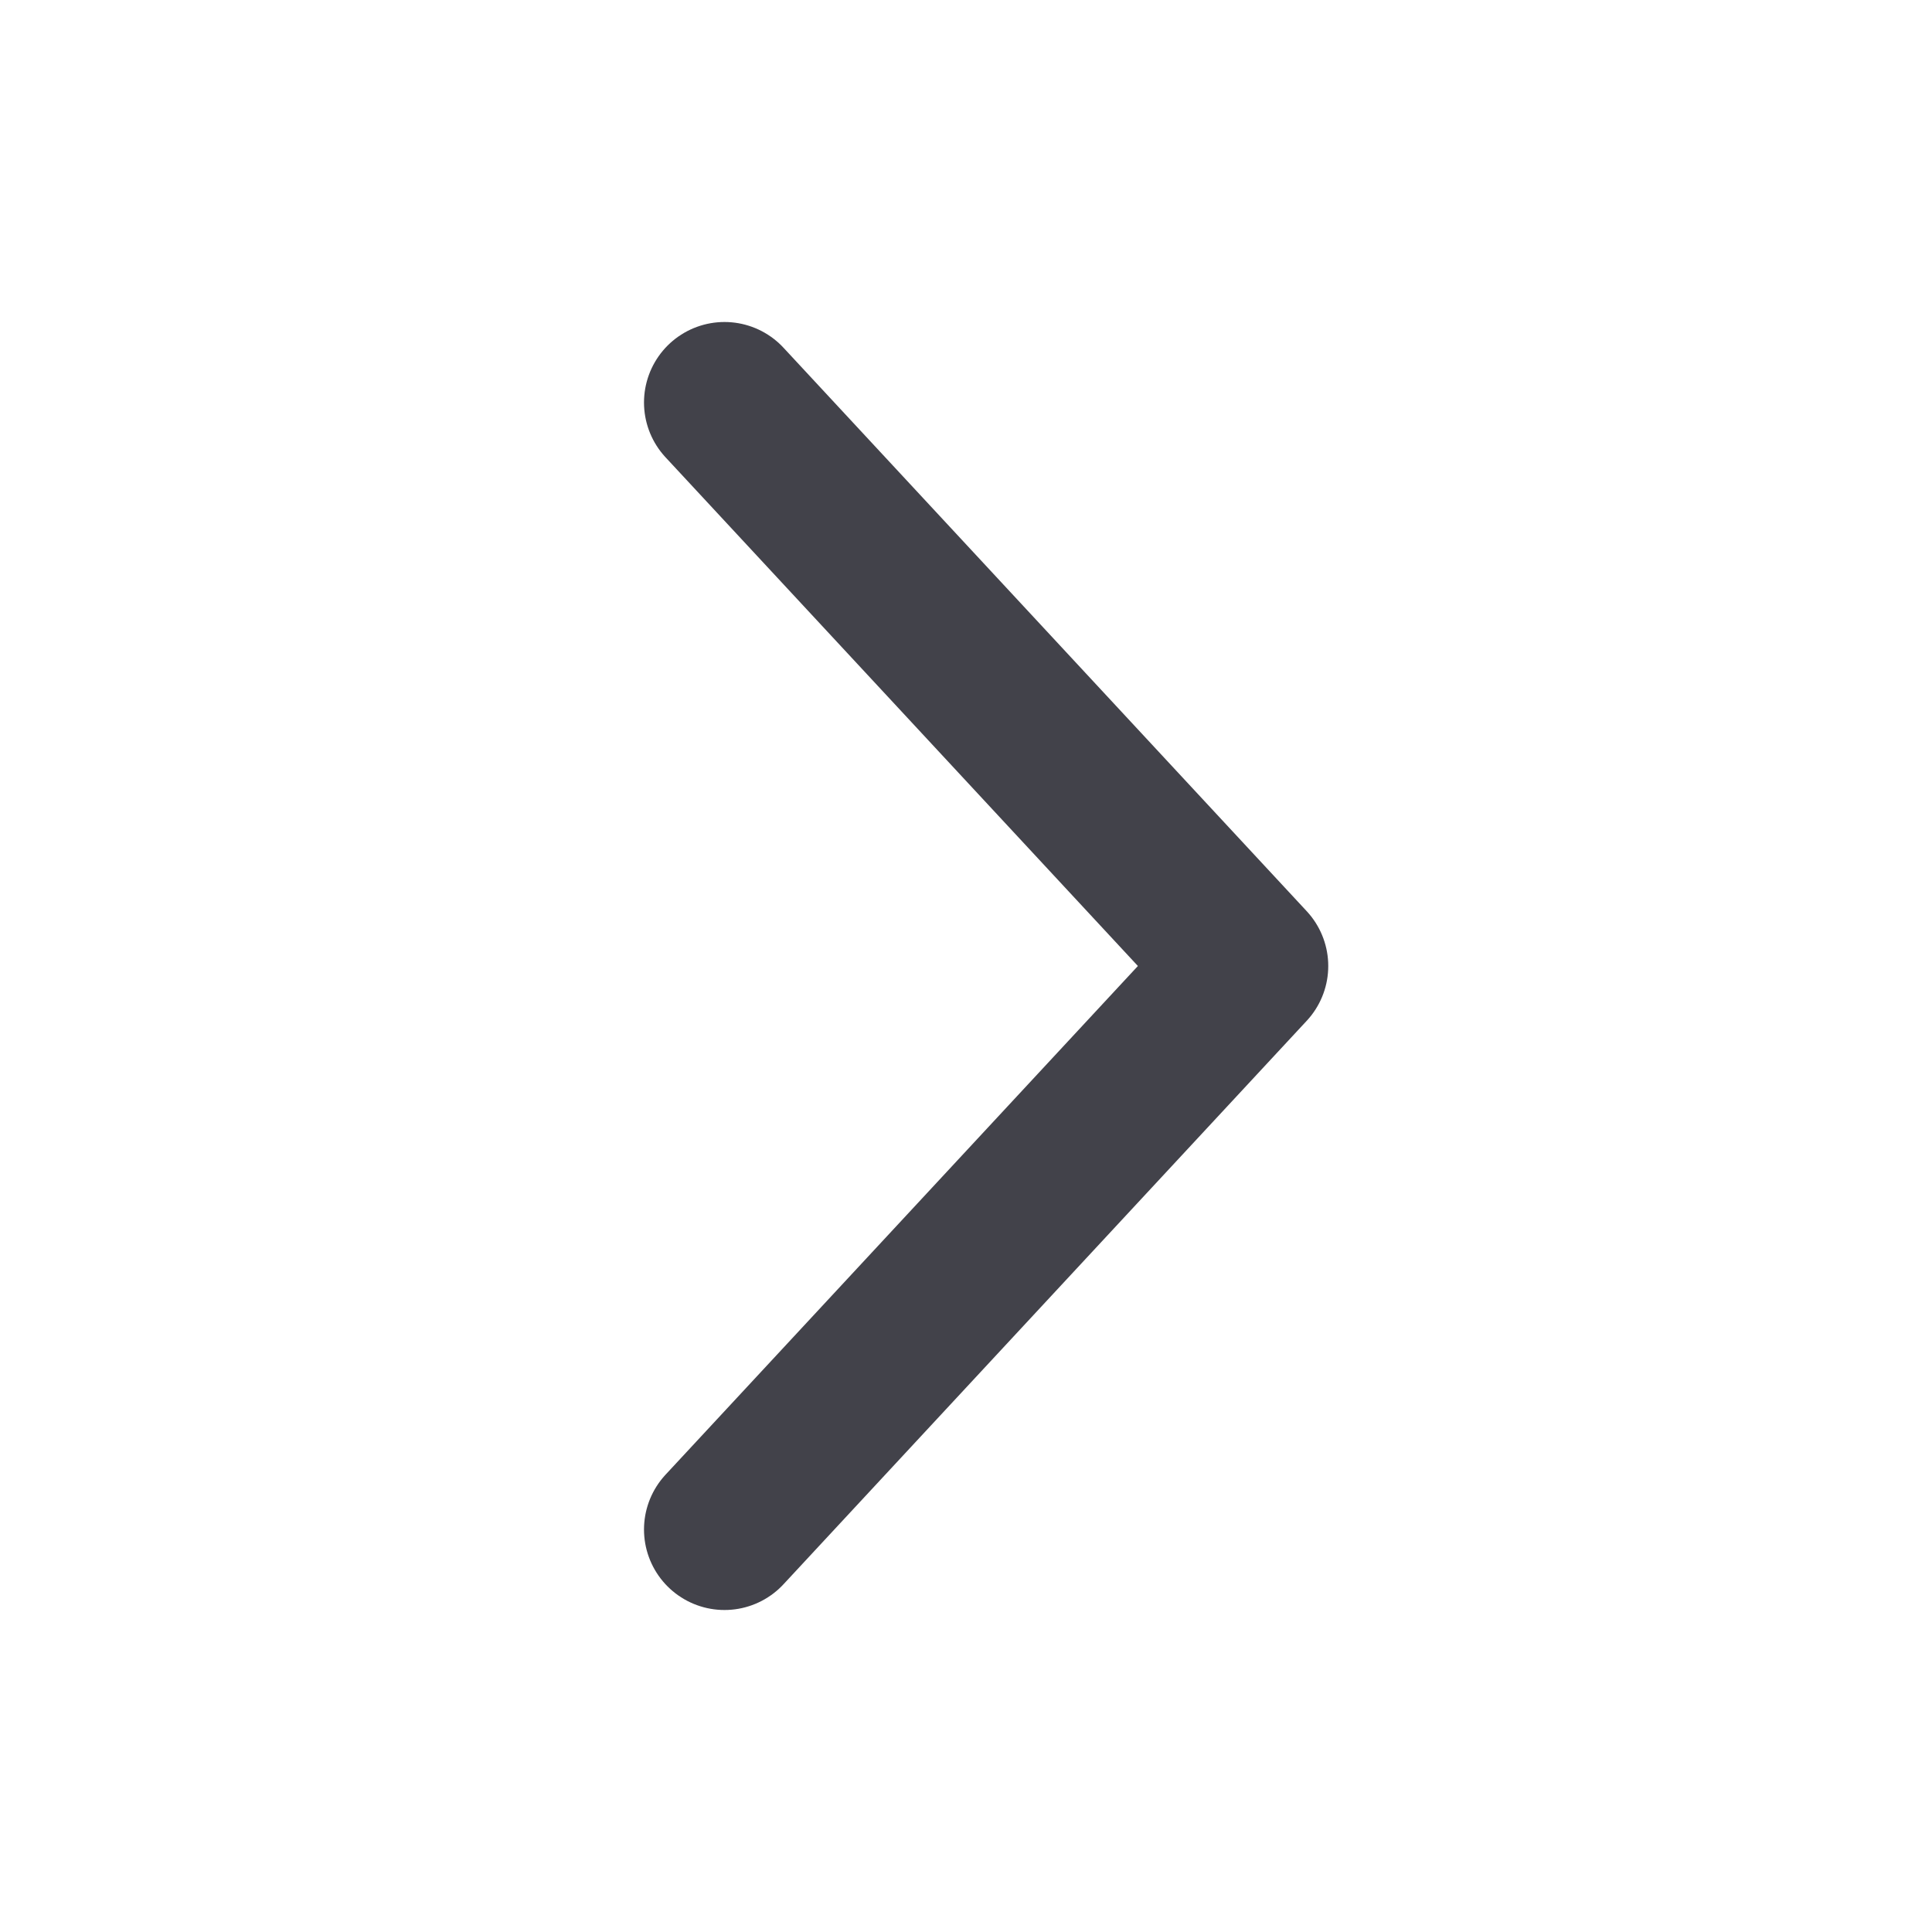
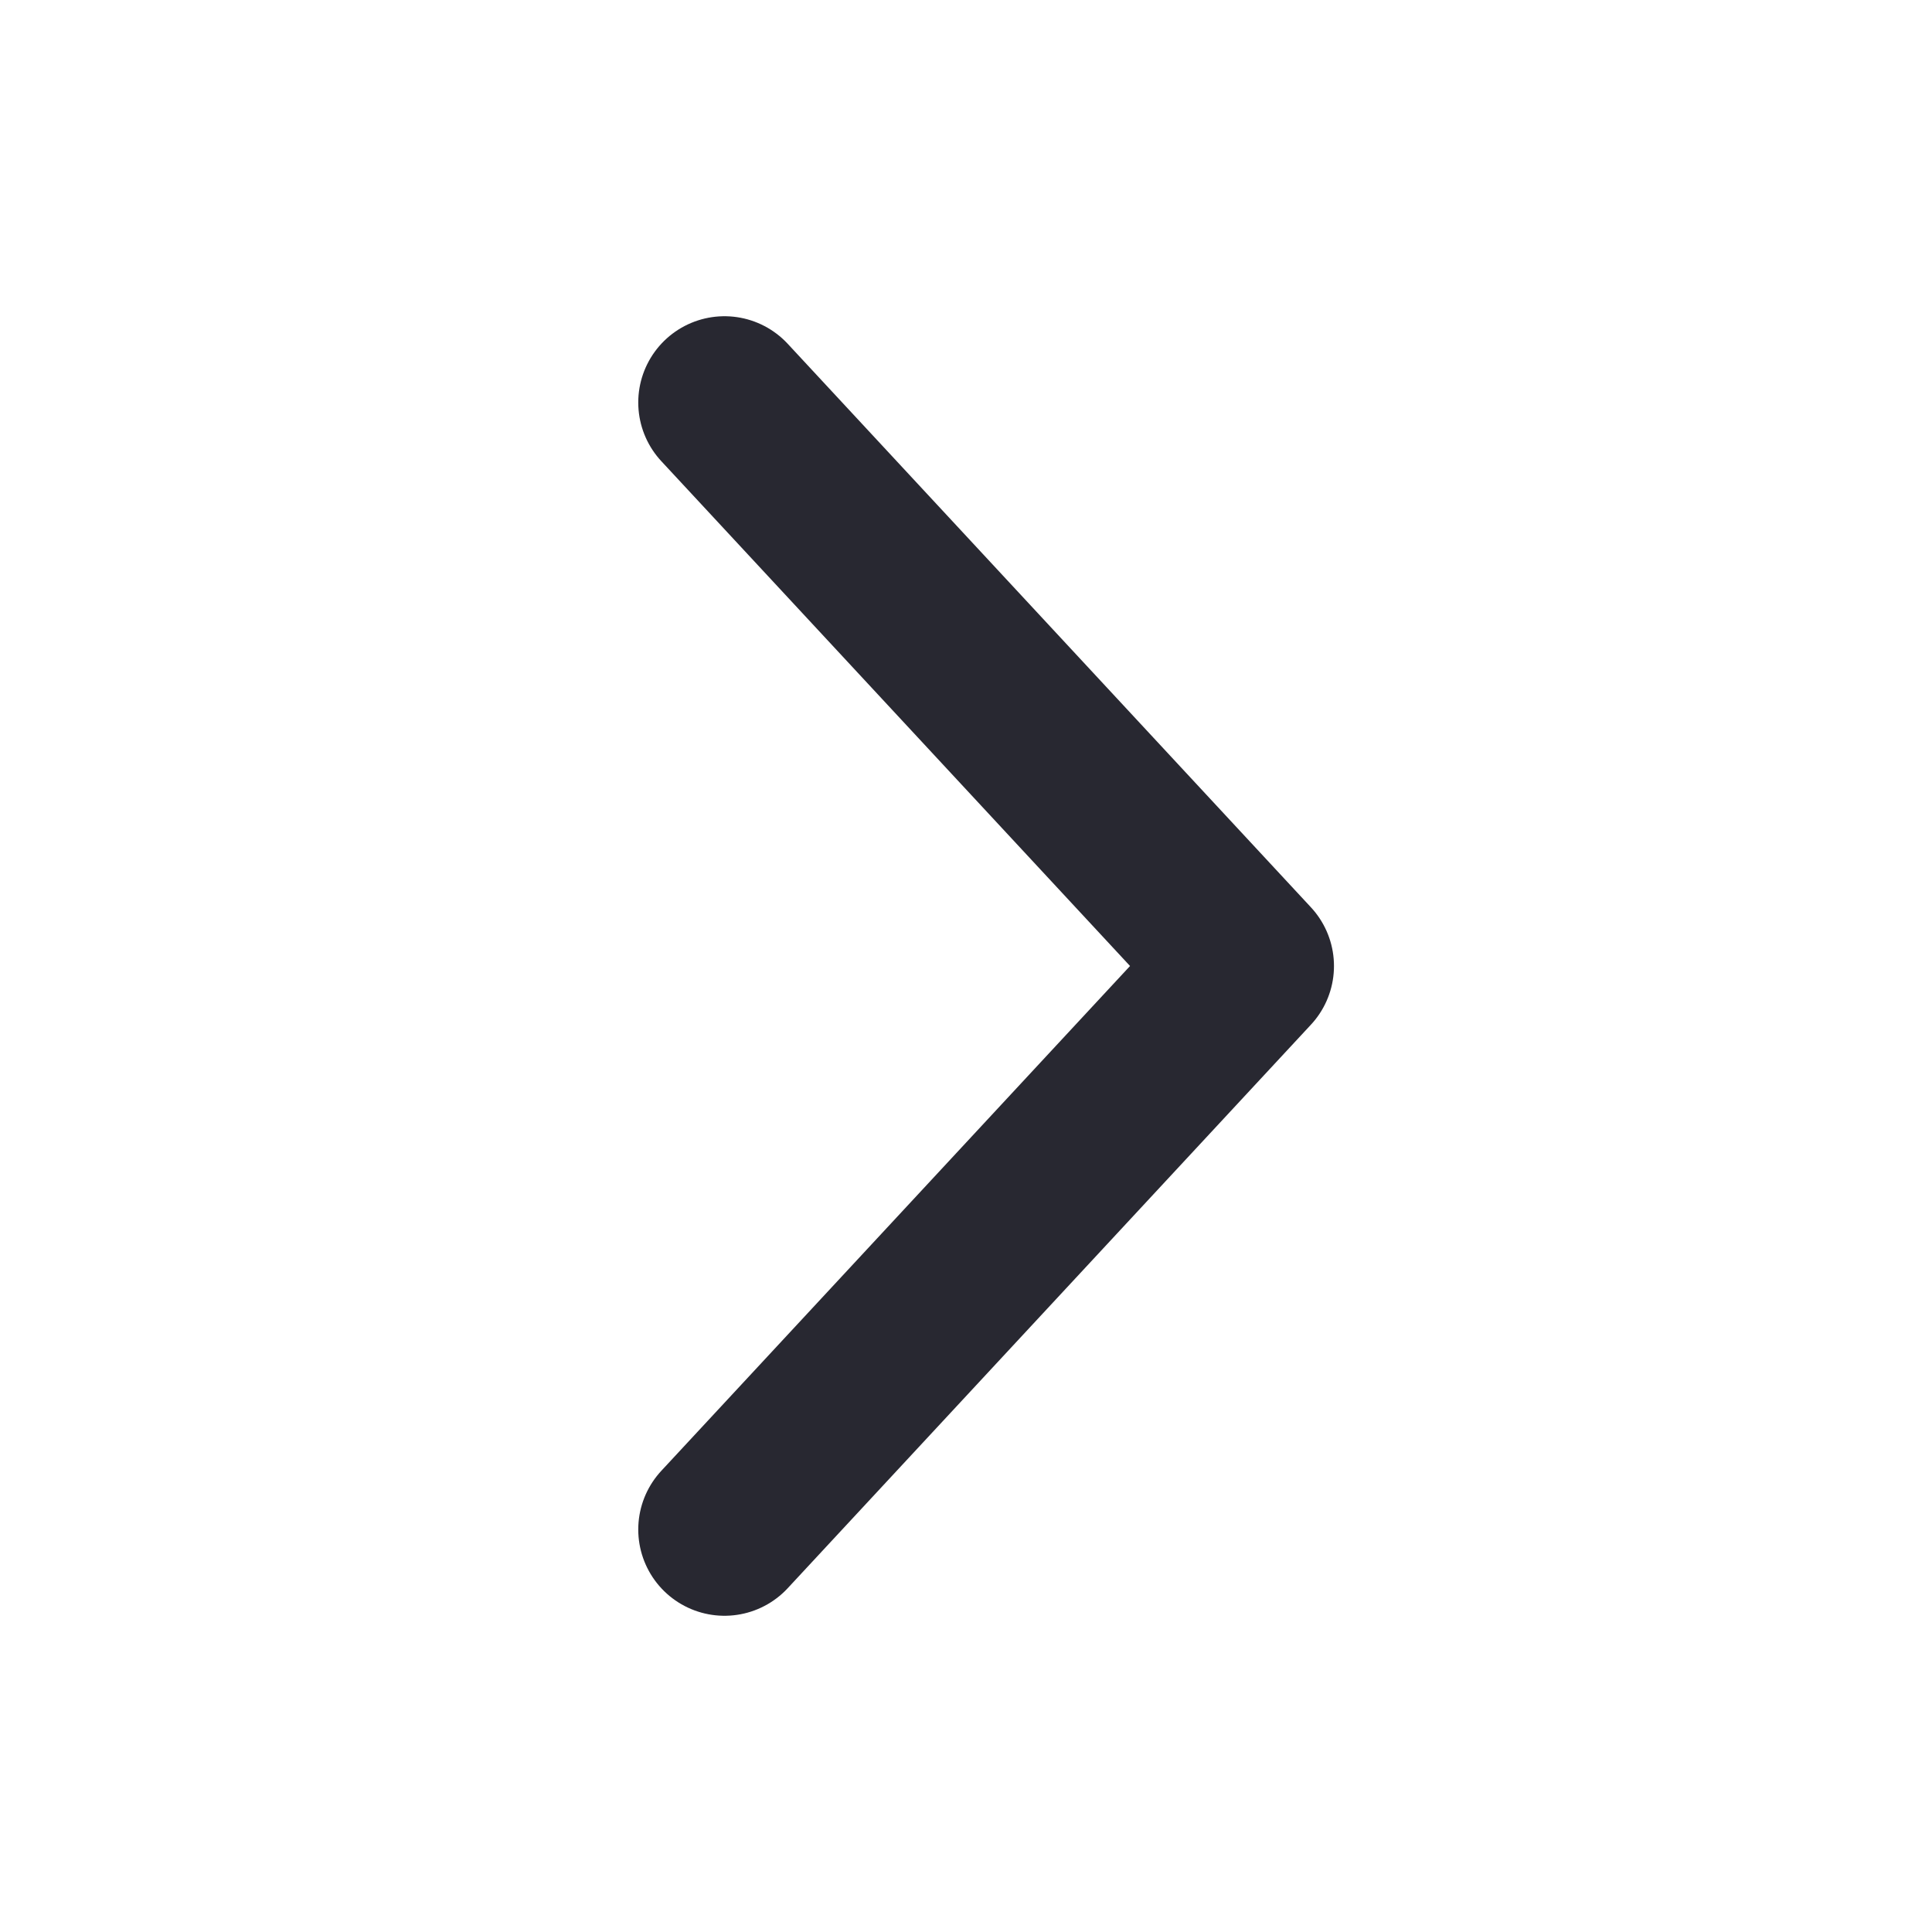
- <svg xmlns="http://www.w3.org/2000/svg" width="24" height="24" viewBox="0 0 24 24" fill="none">
-   <path d="M9 19L15.5 12L9 5" stroke="#42424A" stroke-width="2" stroke-linecap="round" stroke-linejoin="round" />
+ <svg xmlns="http://www.w3.org/2000/svg" width="28" height="28" viewBox="0 0 28 28" fill="none">
+   <path d="M10.5 22.167L18.083 14L10.5 5.833" stroke="#282831" stroke-width="2.5" stroke-linecap="round" stroke-linejoin="round" />
</svg>
